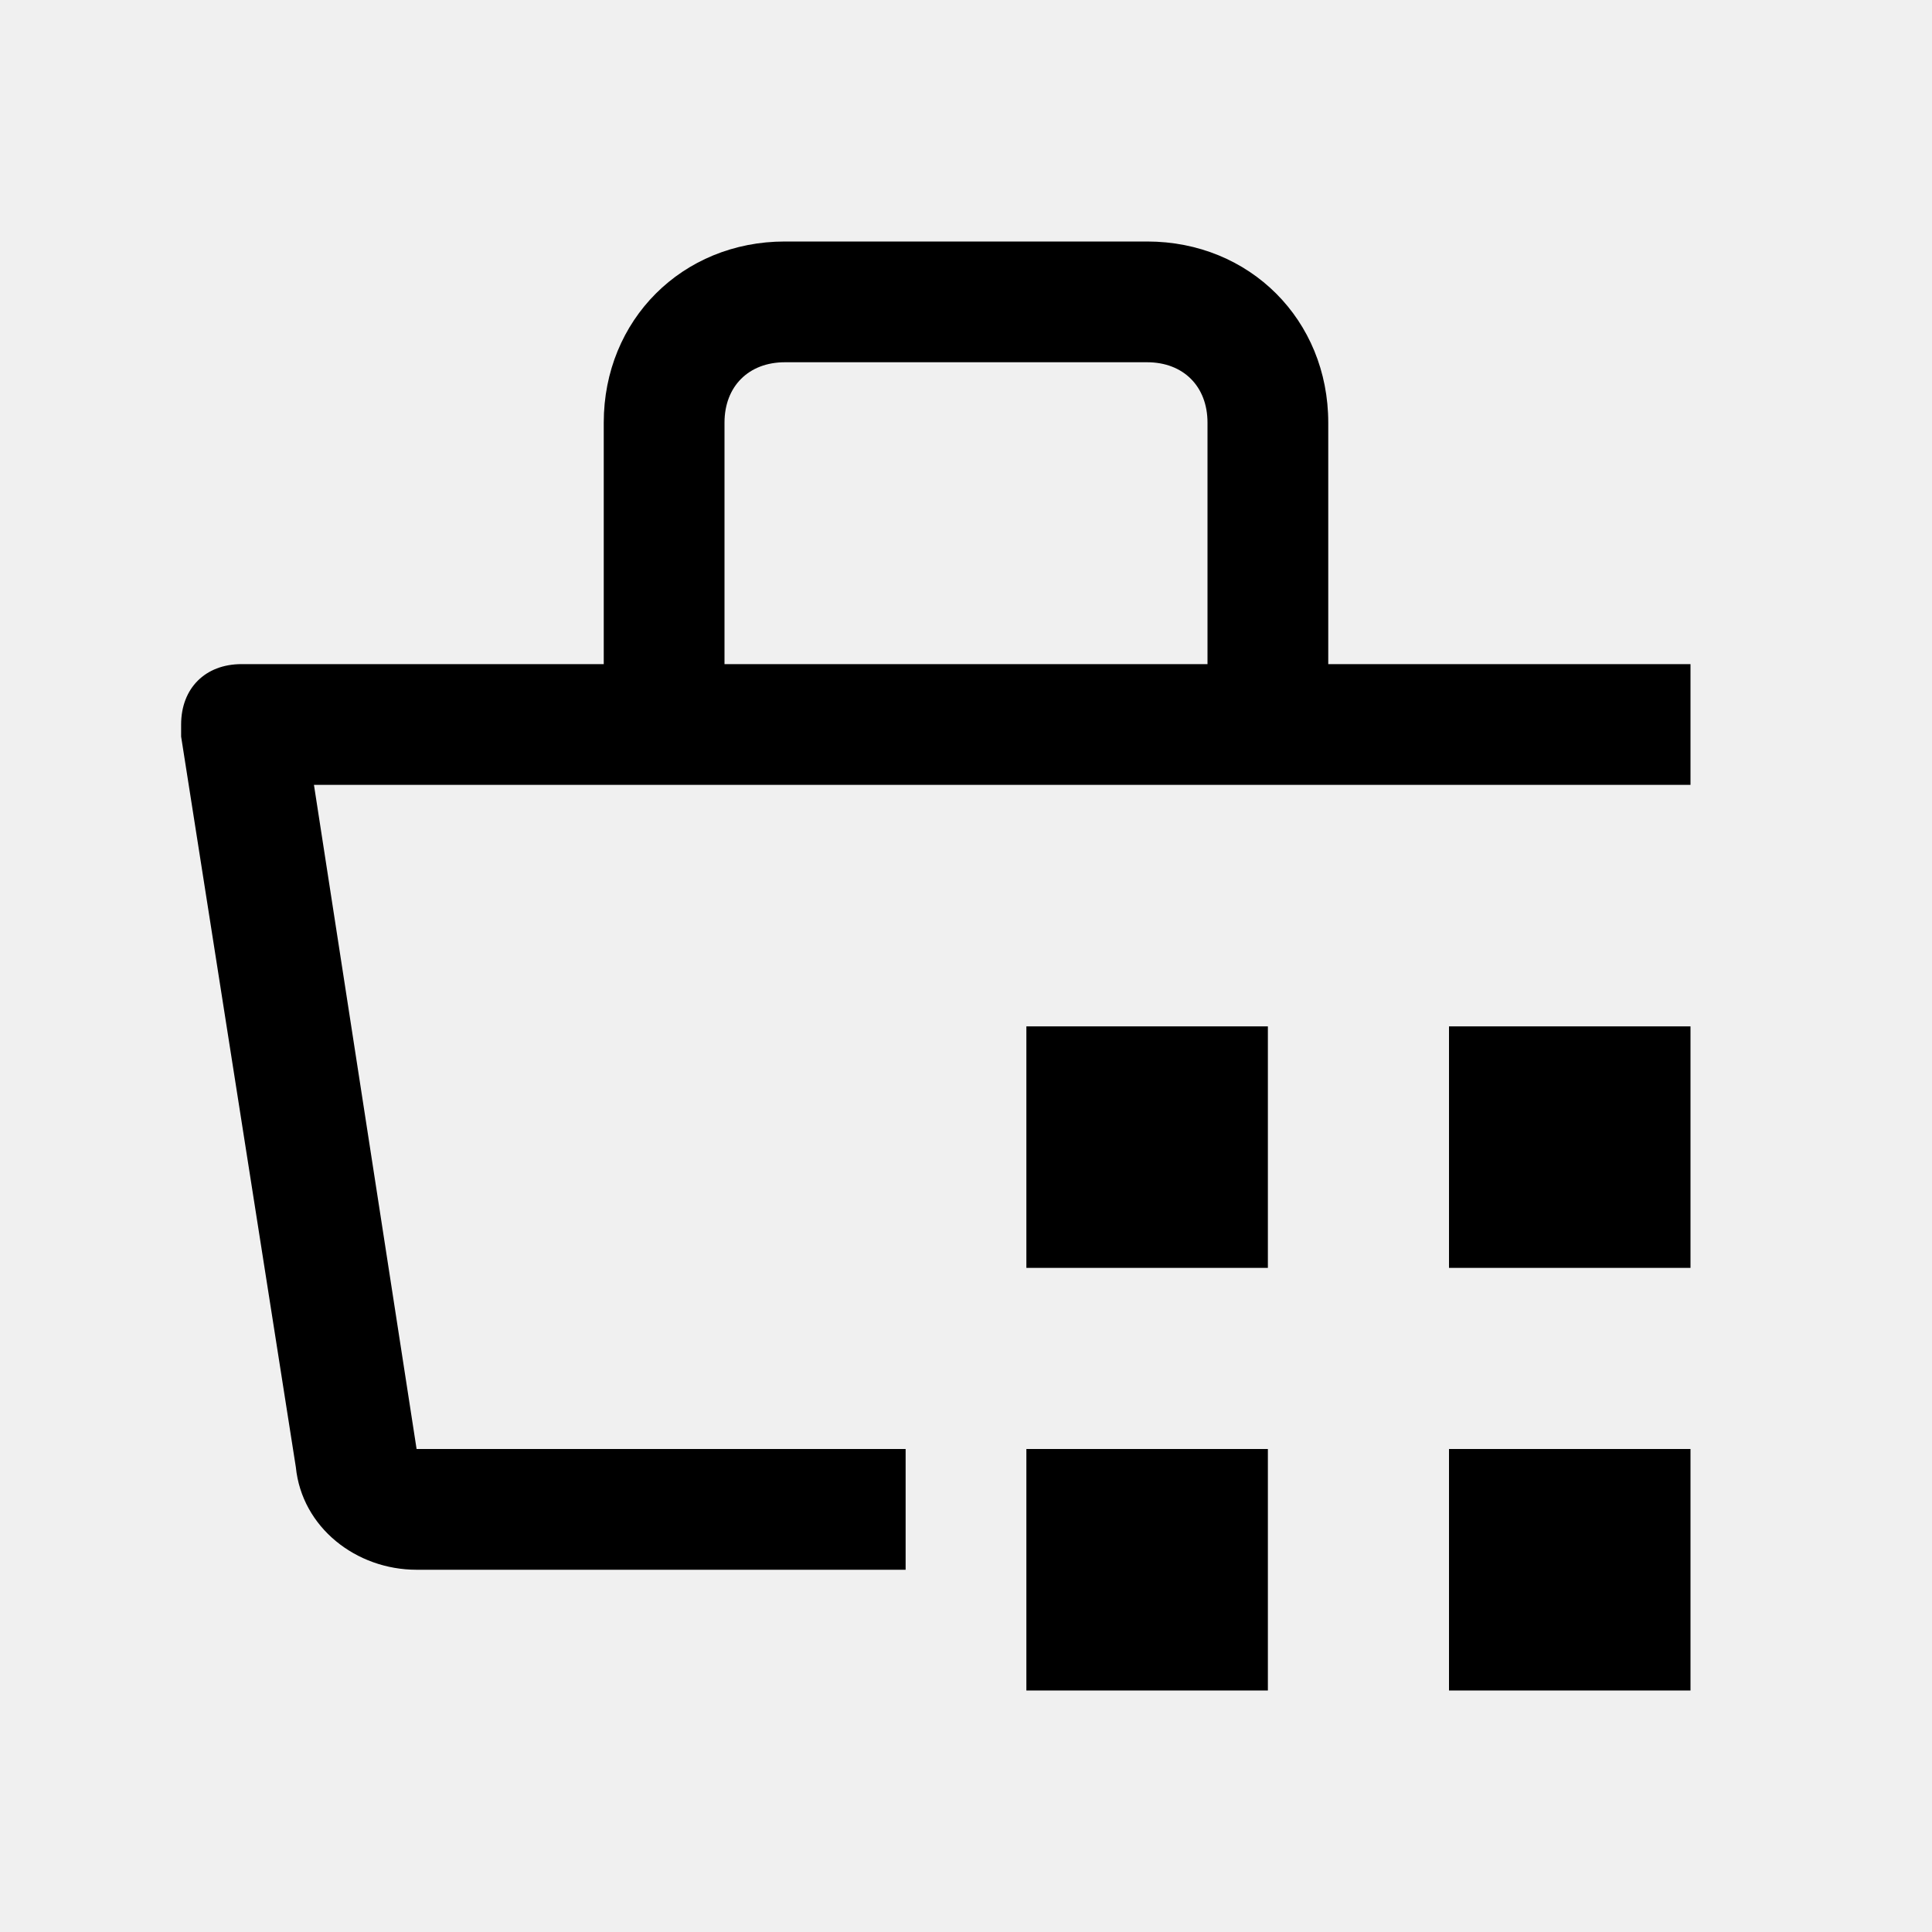
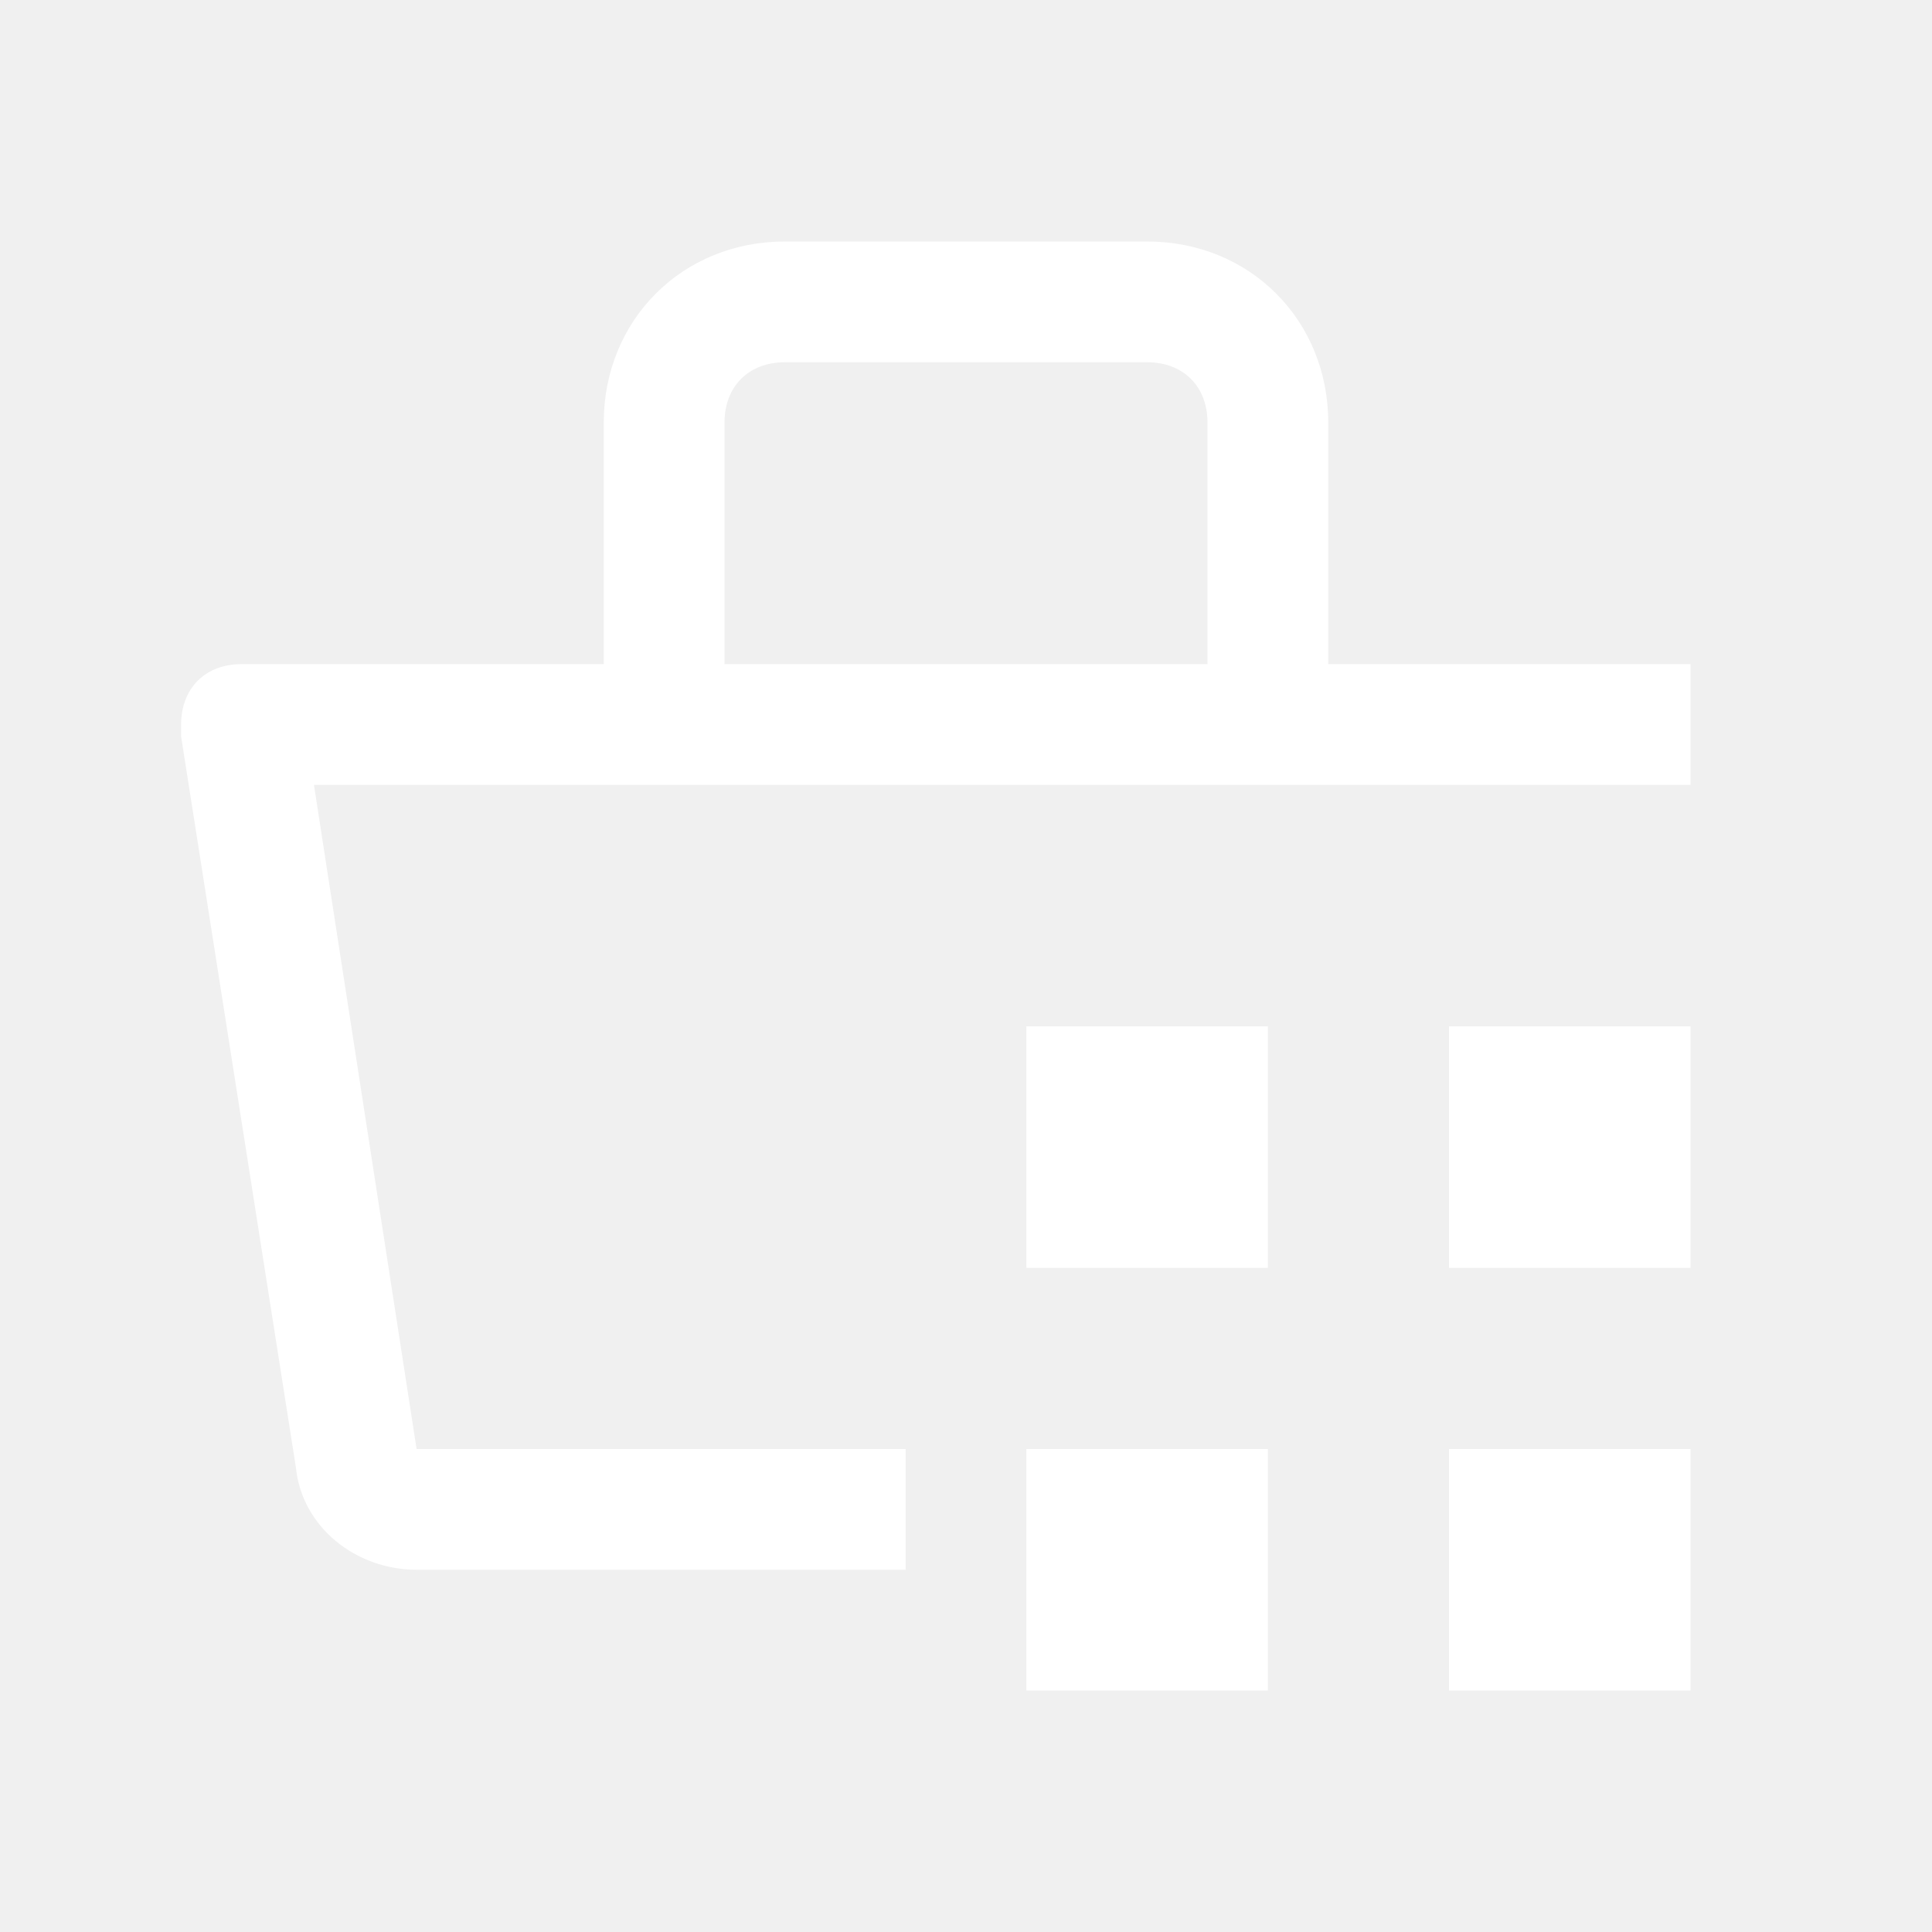
<svg xmlns="http://www.w3.org/2000/svg" width="1em" height="1em" viewBox="0 0 32 32">
-   <path fill="currentColor" d="M17 24h4v4h-4zm7 0h4v4h-4zm-7-7h4v4h-4zm7 0h4v4h-4z" />
-   <path fill="currentColor" d="M28 11h-6V7c0-1.7-1.3-3-3-3h-6c-1.7 0-3 1.3-3 3v4H4c-.6 0-1 .4-1 1v.2l1.9 12.1c.1 1 1 1.7 2 1.7H15v-2H6.9L5.2 13H28v-2zM12 7c0-.6.4-1 1-1h6c.6 0 1 .4 1 1v4h-8V7z" />
+   <path fill="#fff" d="M17 24h4v4h-4zm7 0h4v4h-4zm-7-7h4v4h-4zm7 0h4v4h-4z" />
+   <path fill="#fff" d="M28 11h-6V7c0-1.7-1.3-3-3-3h-6c-1.7 0-3 1.3-3 3v4H4c-.6 0-1 .4-1 1v.2l1.9 12.1c.1 1 1 1.7 2 1.7H15v-2H6.9L5.2 13H28v-2zM12 7c0-.6.4-1 1-1h6c.6 0 1 .4 1 1v4h-8V7z" />
</svg>
